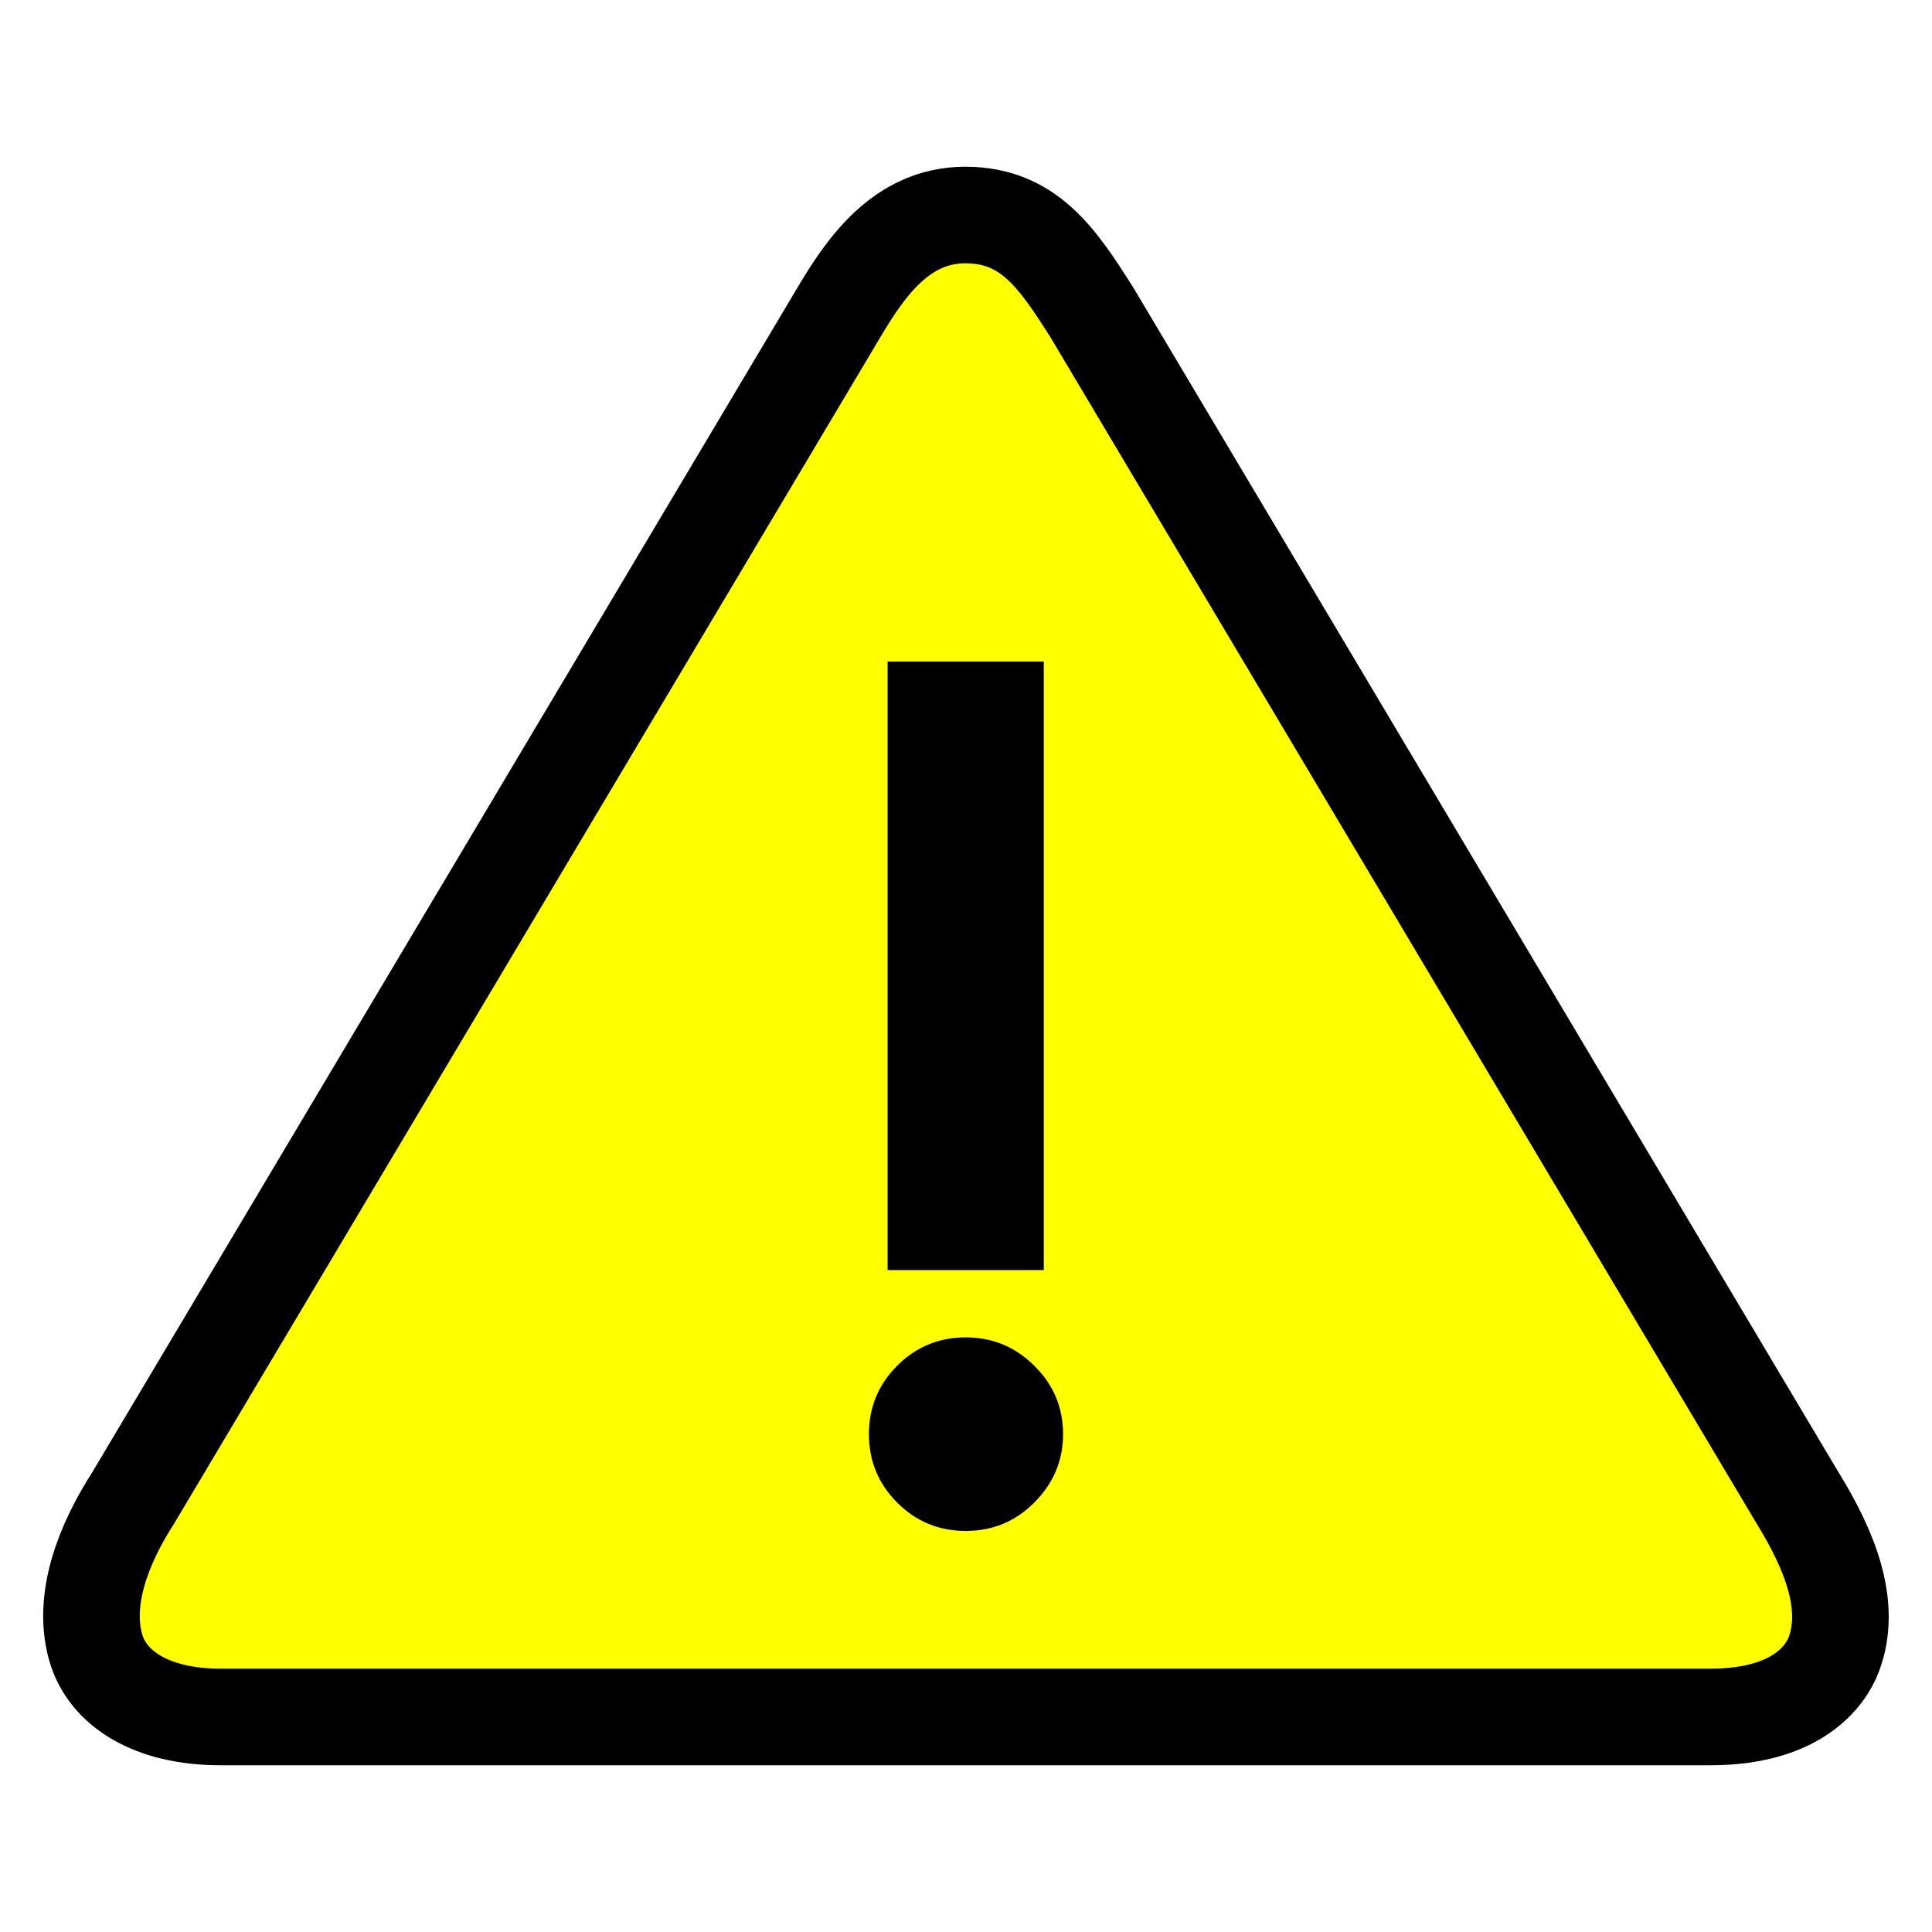
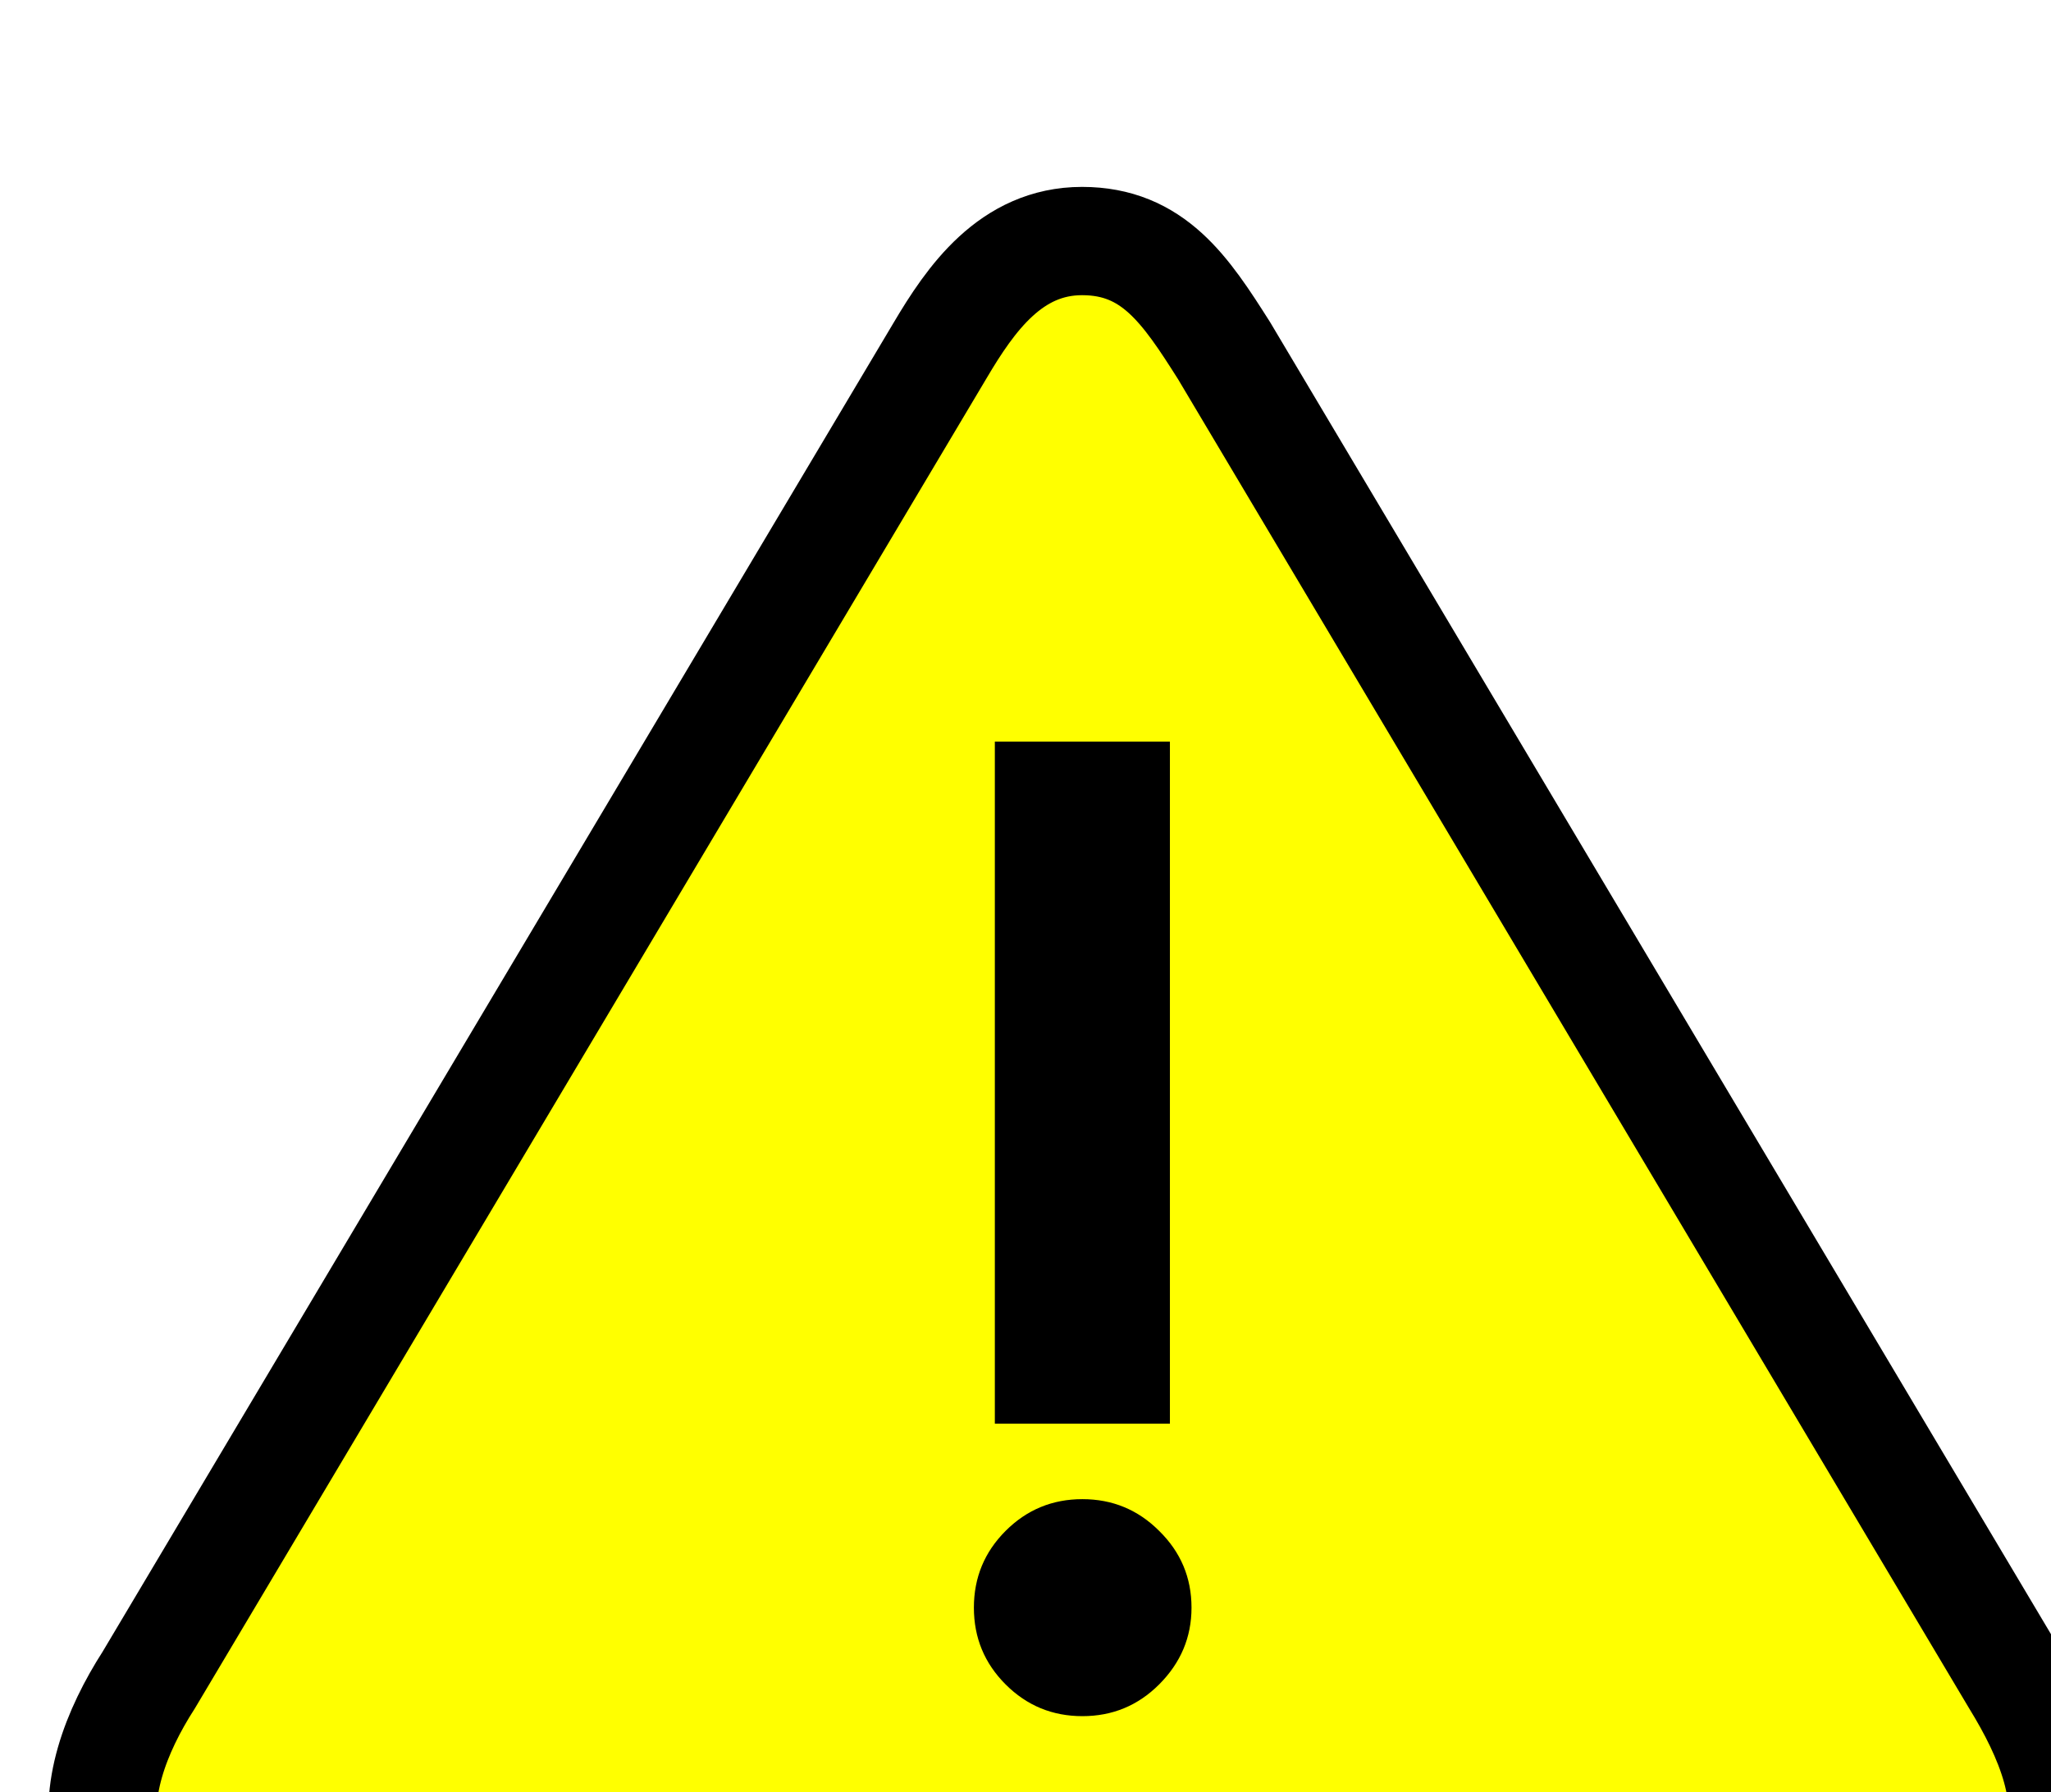
- <svg xmlns="http://www.w3.org/2000/svg" width="40" height="40" viewBox="0 0 40 40">
-   <path d="M22.611 6.476c-.71-1.12-1.308-2.024-2.623-2.024s-2.058 1.067-2.624 2.024L2.75 31.026c-.613.953-1.046 2.083-.772 3.07.24.865 1.164 1.452 2.586 1.452H35.41c1.785 0 2.384-.842 2.554-1.29.391-1.023-.096-2.187-.74-3.233" fill="#ff0" />
-   <path d="M22.611 6.476c-.71-1.12-1.308-2.024-2.623-2.024s-2.058 1.067-2.624 2.024L2.75 31.026c-.613.953-1.046 2.083-.772 3.07.24.865 1.164 1.452 2.586 1.452H35.41c1.785 0 2.384-.842 2.554-1.29.391-1.023-.096-2.187-.74-3.233z" fill="none" stroke="#000" stroke-width="2" />
+ <svg xmlns="http://www.w3.org/2000/svg">
+   <defs />
+   <path fill="#ff0" d="M22.611 6.476c-.71-1.12-1.308-2.024-2.623-2.024s-2.058 1.067-2.624 2.024L2.75 31.026c-.613.953-1.046 2.083-.772 3.07.24.865 1.164 1.452 2.586 1.452H35.41c1.785 0 2.384-.842 2.554-1.29.391-1.023-.096-2.187-.74-3.233" />
+   <path fill="none" stroke="#000" stroke-width="2" d="M22.611 6.476c-.71-1.12-1.308-2.024-2.623-2.024s-2.058 1.067-2.624 2.024L2.75 31.026c-.613.953-1.046 2.083-.772 3.07.24.865 1.164 1.452 2.586 1.452H35.41c1.785 0 2.384-.842 2.554-1.29.391-1.023-.096-2.187-.74-3.233z" />
  <path d="M18.377 13.697h3.234v12.598h-3.234zm1.617 13.992q.832 0 1.418.586.598.586.598 1.418 0 .82-.598 1.418-.586.586-1.418.586t-1.418-.586q-.586-.586-.586-1.418t.586-1.418q.586-.586 1.418-.586z" aria-label="!" />
</svg>
